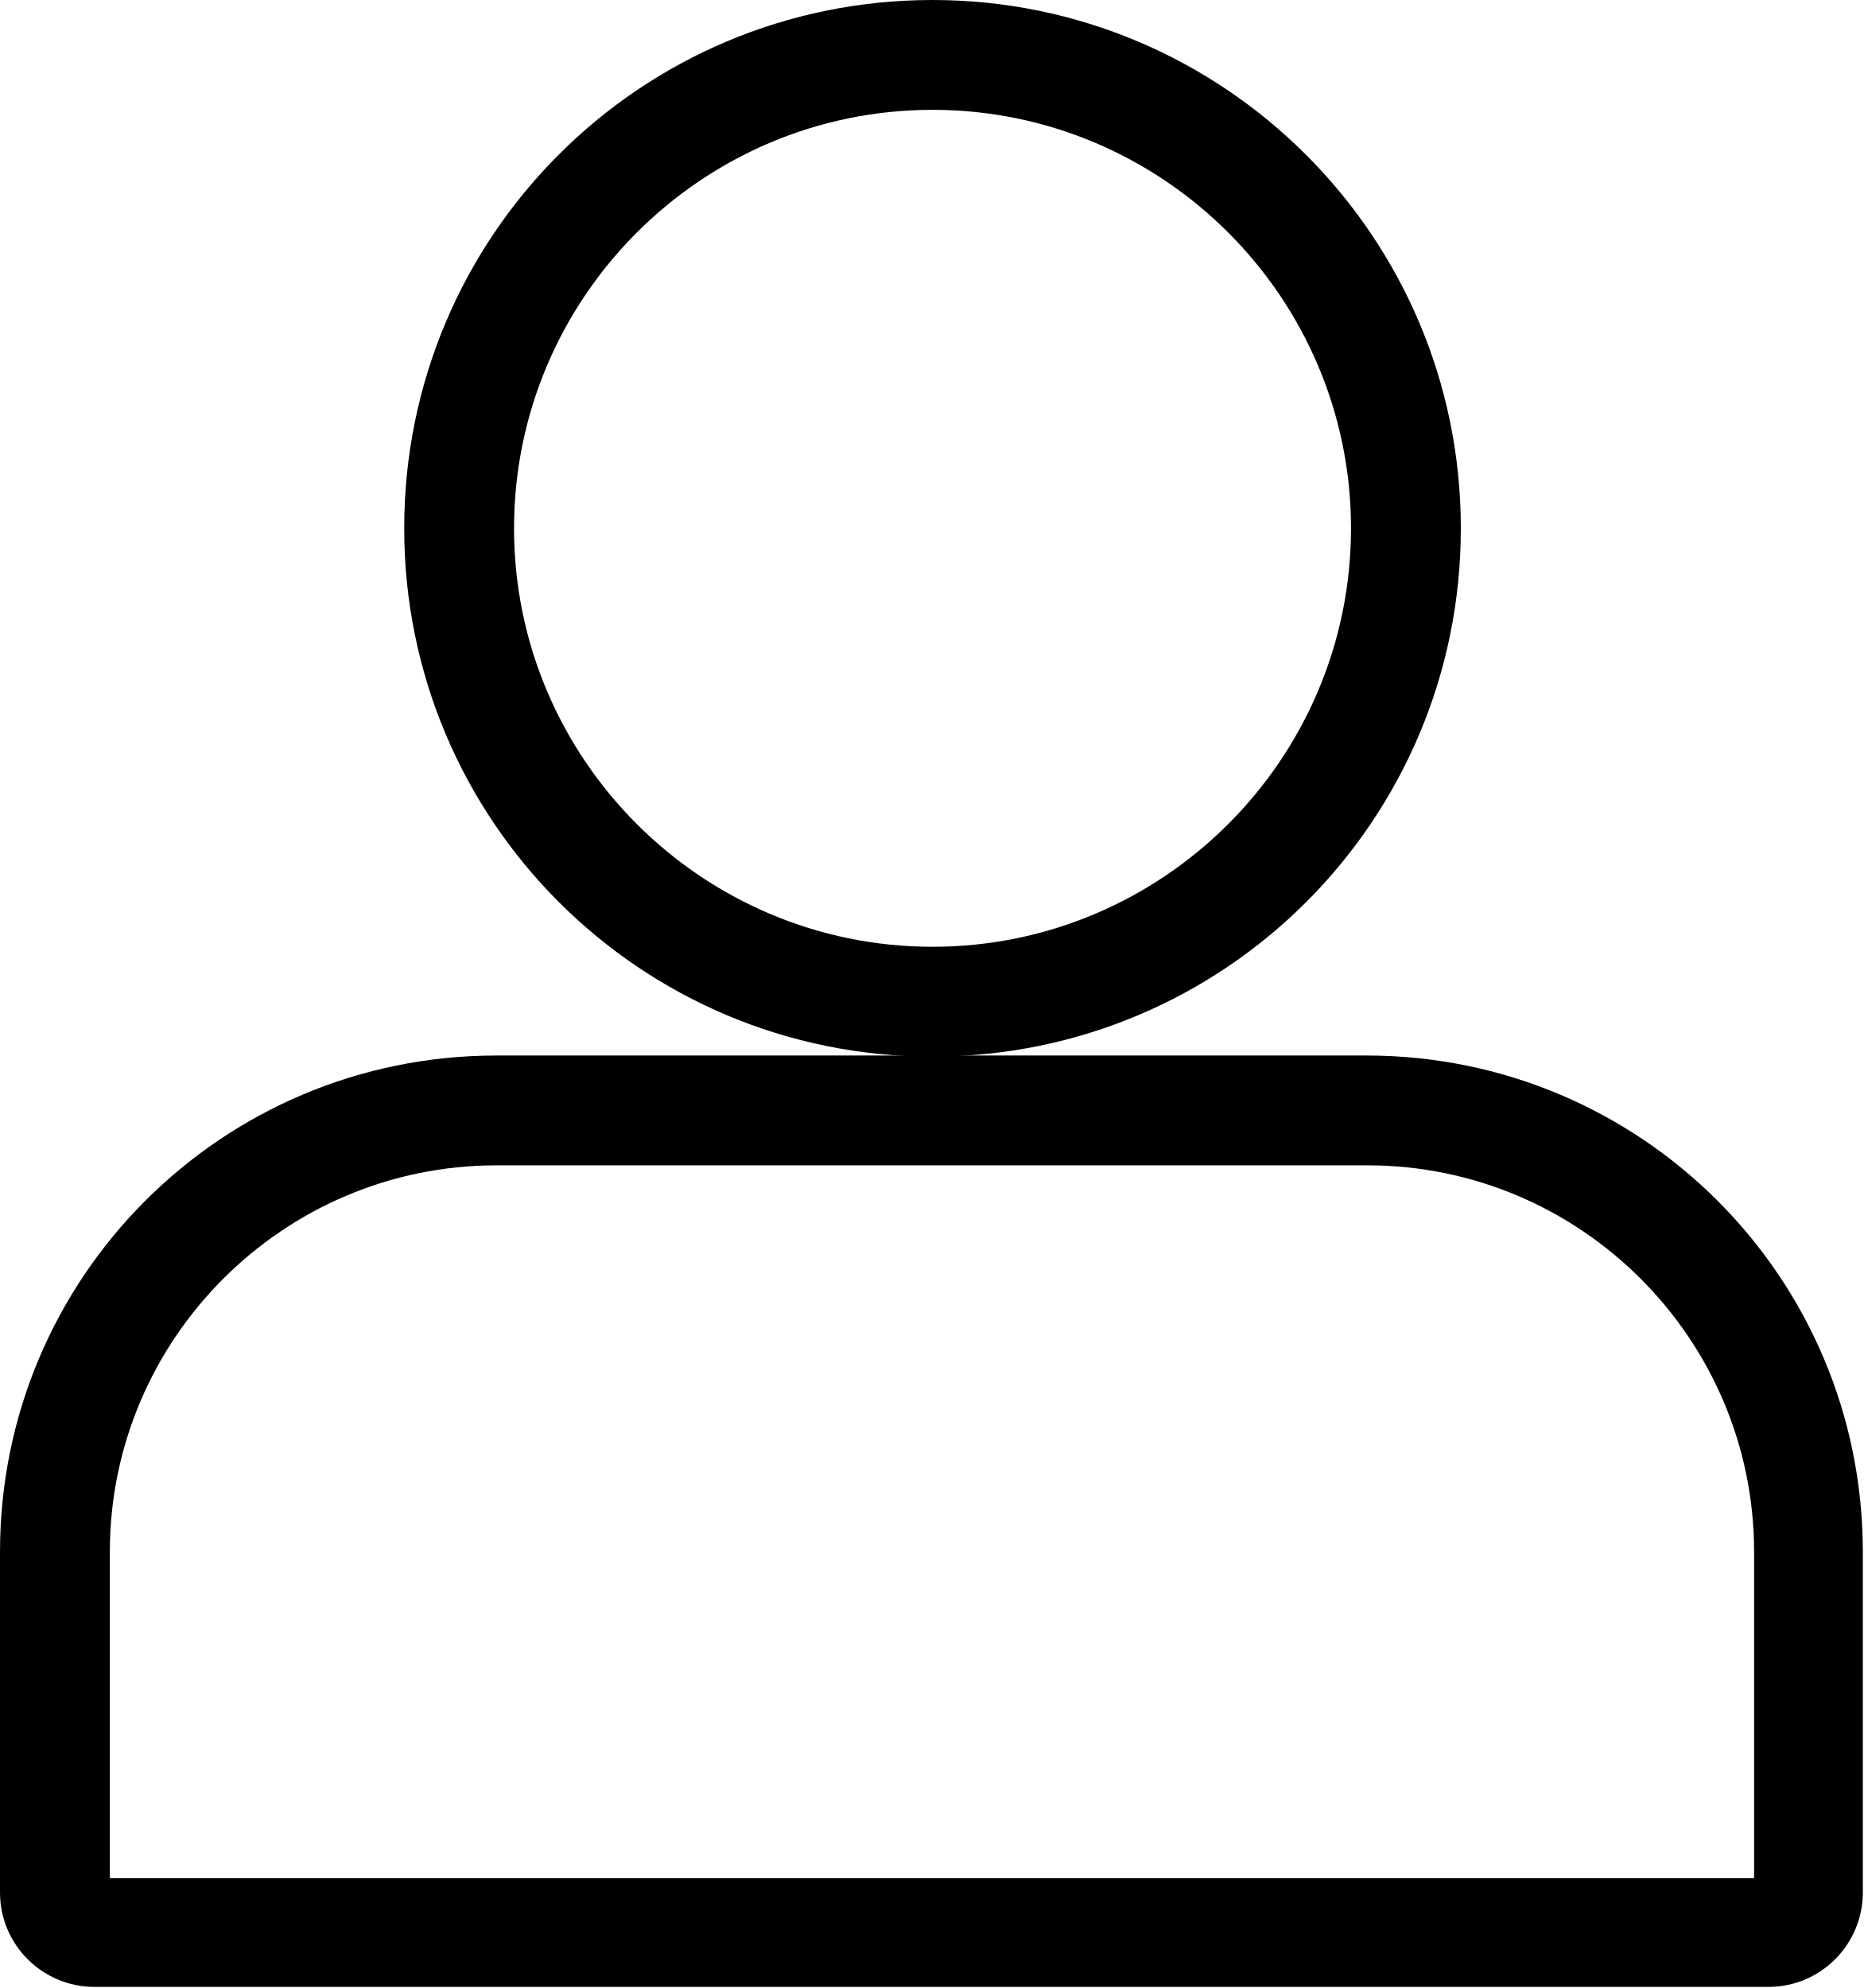
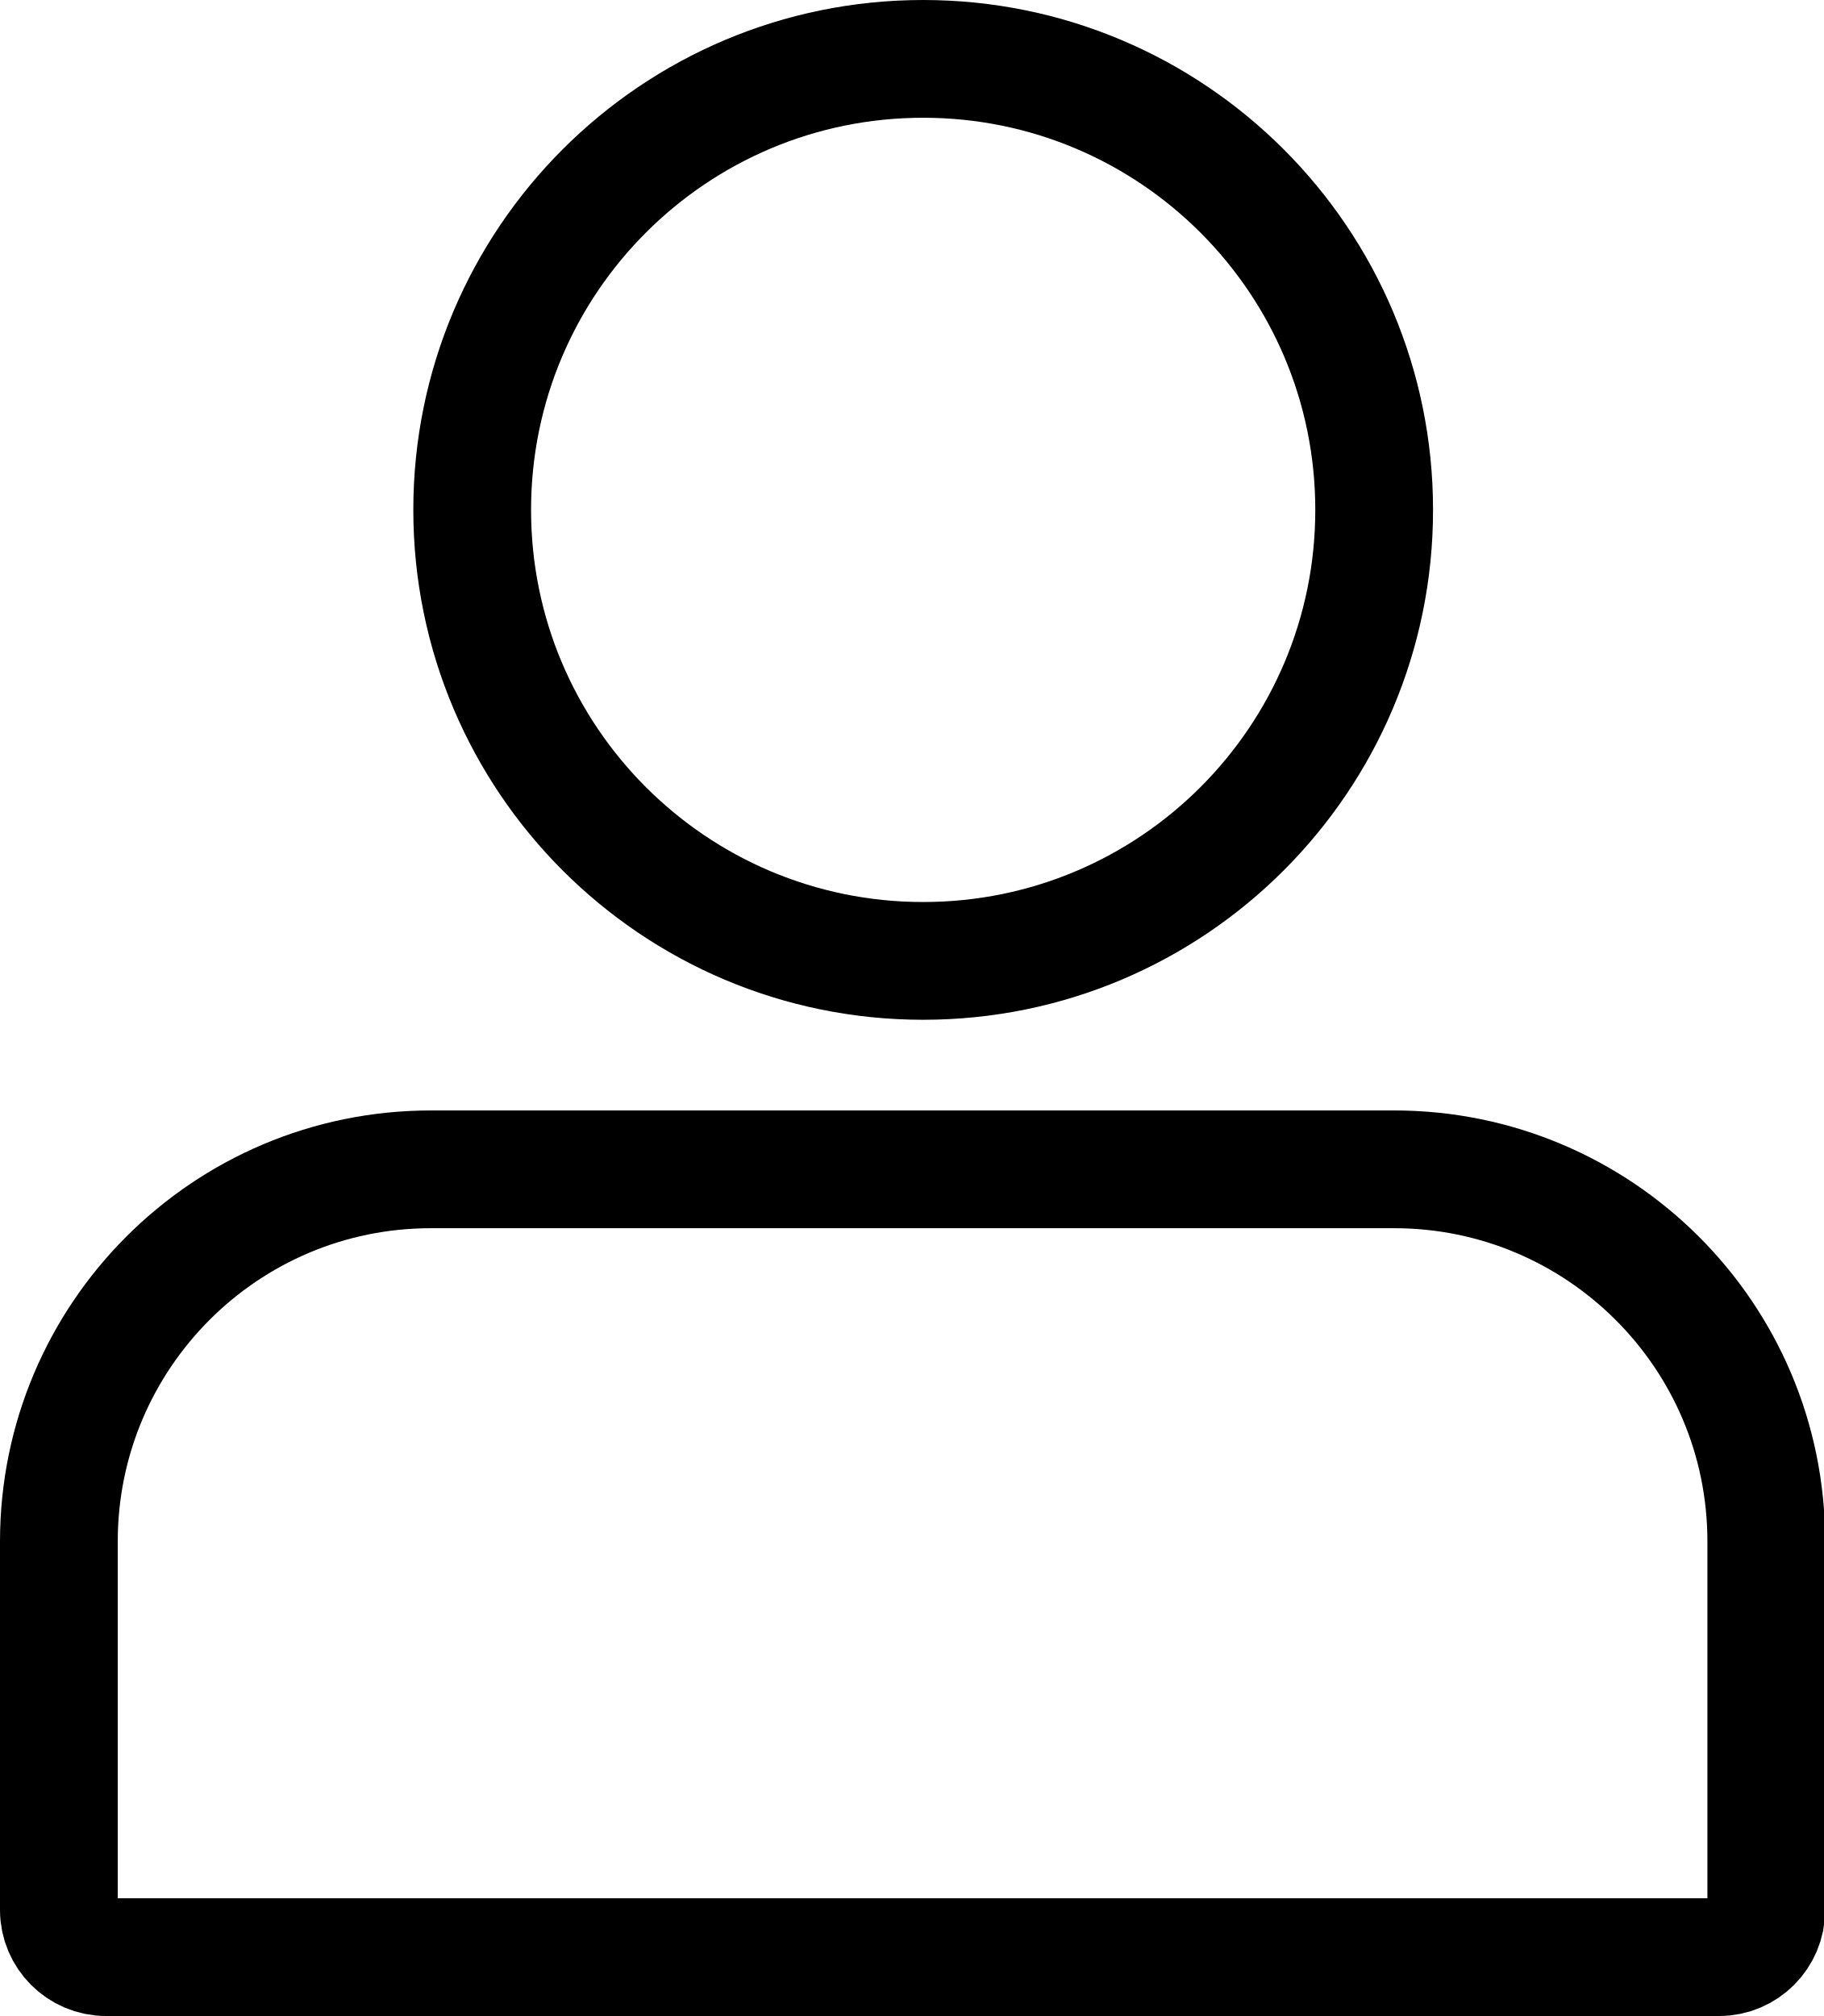
- <svg xmlns="http://www.w3.org/2000/svg" id="uuid-07465b5c-6c1f-459c-b862-a9de8695f3ca" width="16.97" height="18.1" viewBox="0 0 16.97 18.1">
-   <path d="m8.49,1c2.1,0,3.81,1.71,3.81,3.81s-1.71,3.81-3.81,3.81-3.81-1.71-3.81-3.81,1.71-3.81,3.81-3.81m0-1C5.83,0,3.68,2.15,3.68,4.81s2.15,4.81,4.81,4.81,4.81-2.15,4.81-4.81S11.14,0,8.49,0h0Z" stroke-width="0" />
-   <path d="m12.45,10.61c1.94,0,3.52,1.58,3.52,3.52v2.97H1v-2.97c0-1.94,1.58-3.52,3.52-3.52h7.93m0-1h-7.93c-2.5,0-4.52,2.02-4.52,4.52v3.1c0,.48.39.86.86.86h15.24c.48,0,.86-.39.86-.86v-3.1c0-2.5-2.02-4.52-4.52-4.52h0Z" stroke-width="0" />
+ <svg xmlns="http://www.w3.org/2000/svg" id="Layer_1" data-name="Layer 1" viewBox="0 0 15.49 17.12">
+   <defs>
+     <style>
+       .cls-1 {
+         fill: none;
+         stroke: #000;
+         stroke-miterlimit: 10;
+       }
+     </style>
+   </defs>
+   <circle class="cls-1" cx="7.84" cy="4.33" r="3.83" />
+   <path class="cls-1" d="m3.66,9.93h8.18c1.74,0,3.16,1.41,3.16,3.16v3.13c0,.22-.18.4-.4.4H.9c-.22,0-.4-.18-.4-.4v-3.13c0-1.74,1.41-3.16,3.16-3.16Z" />
</svg>
